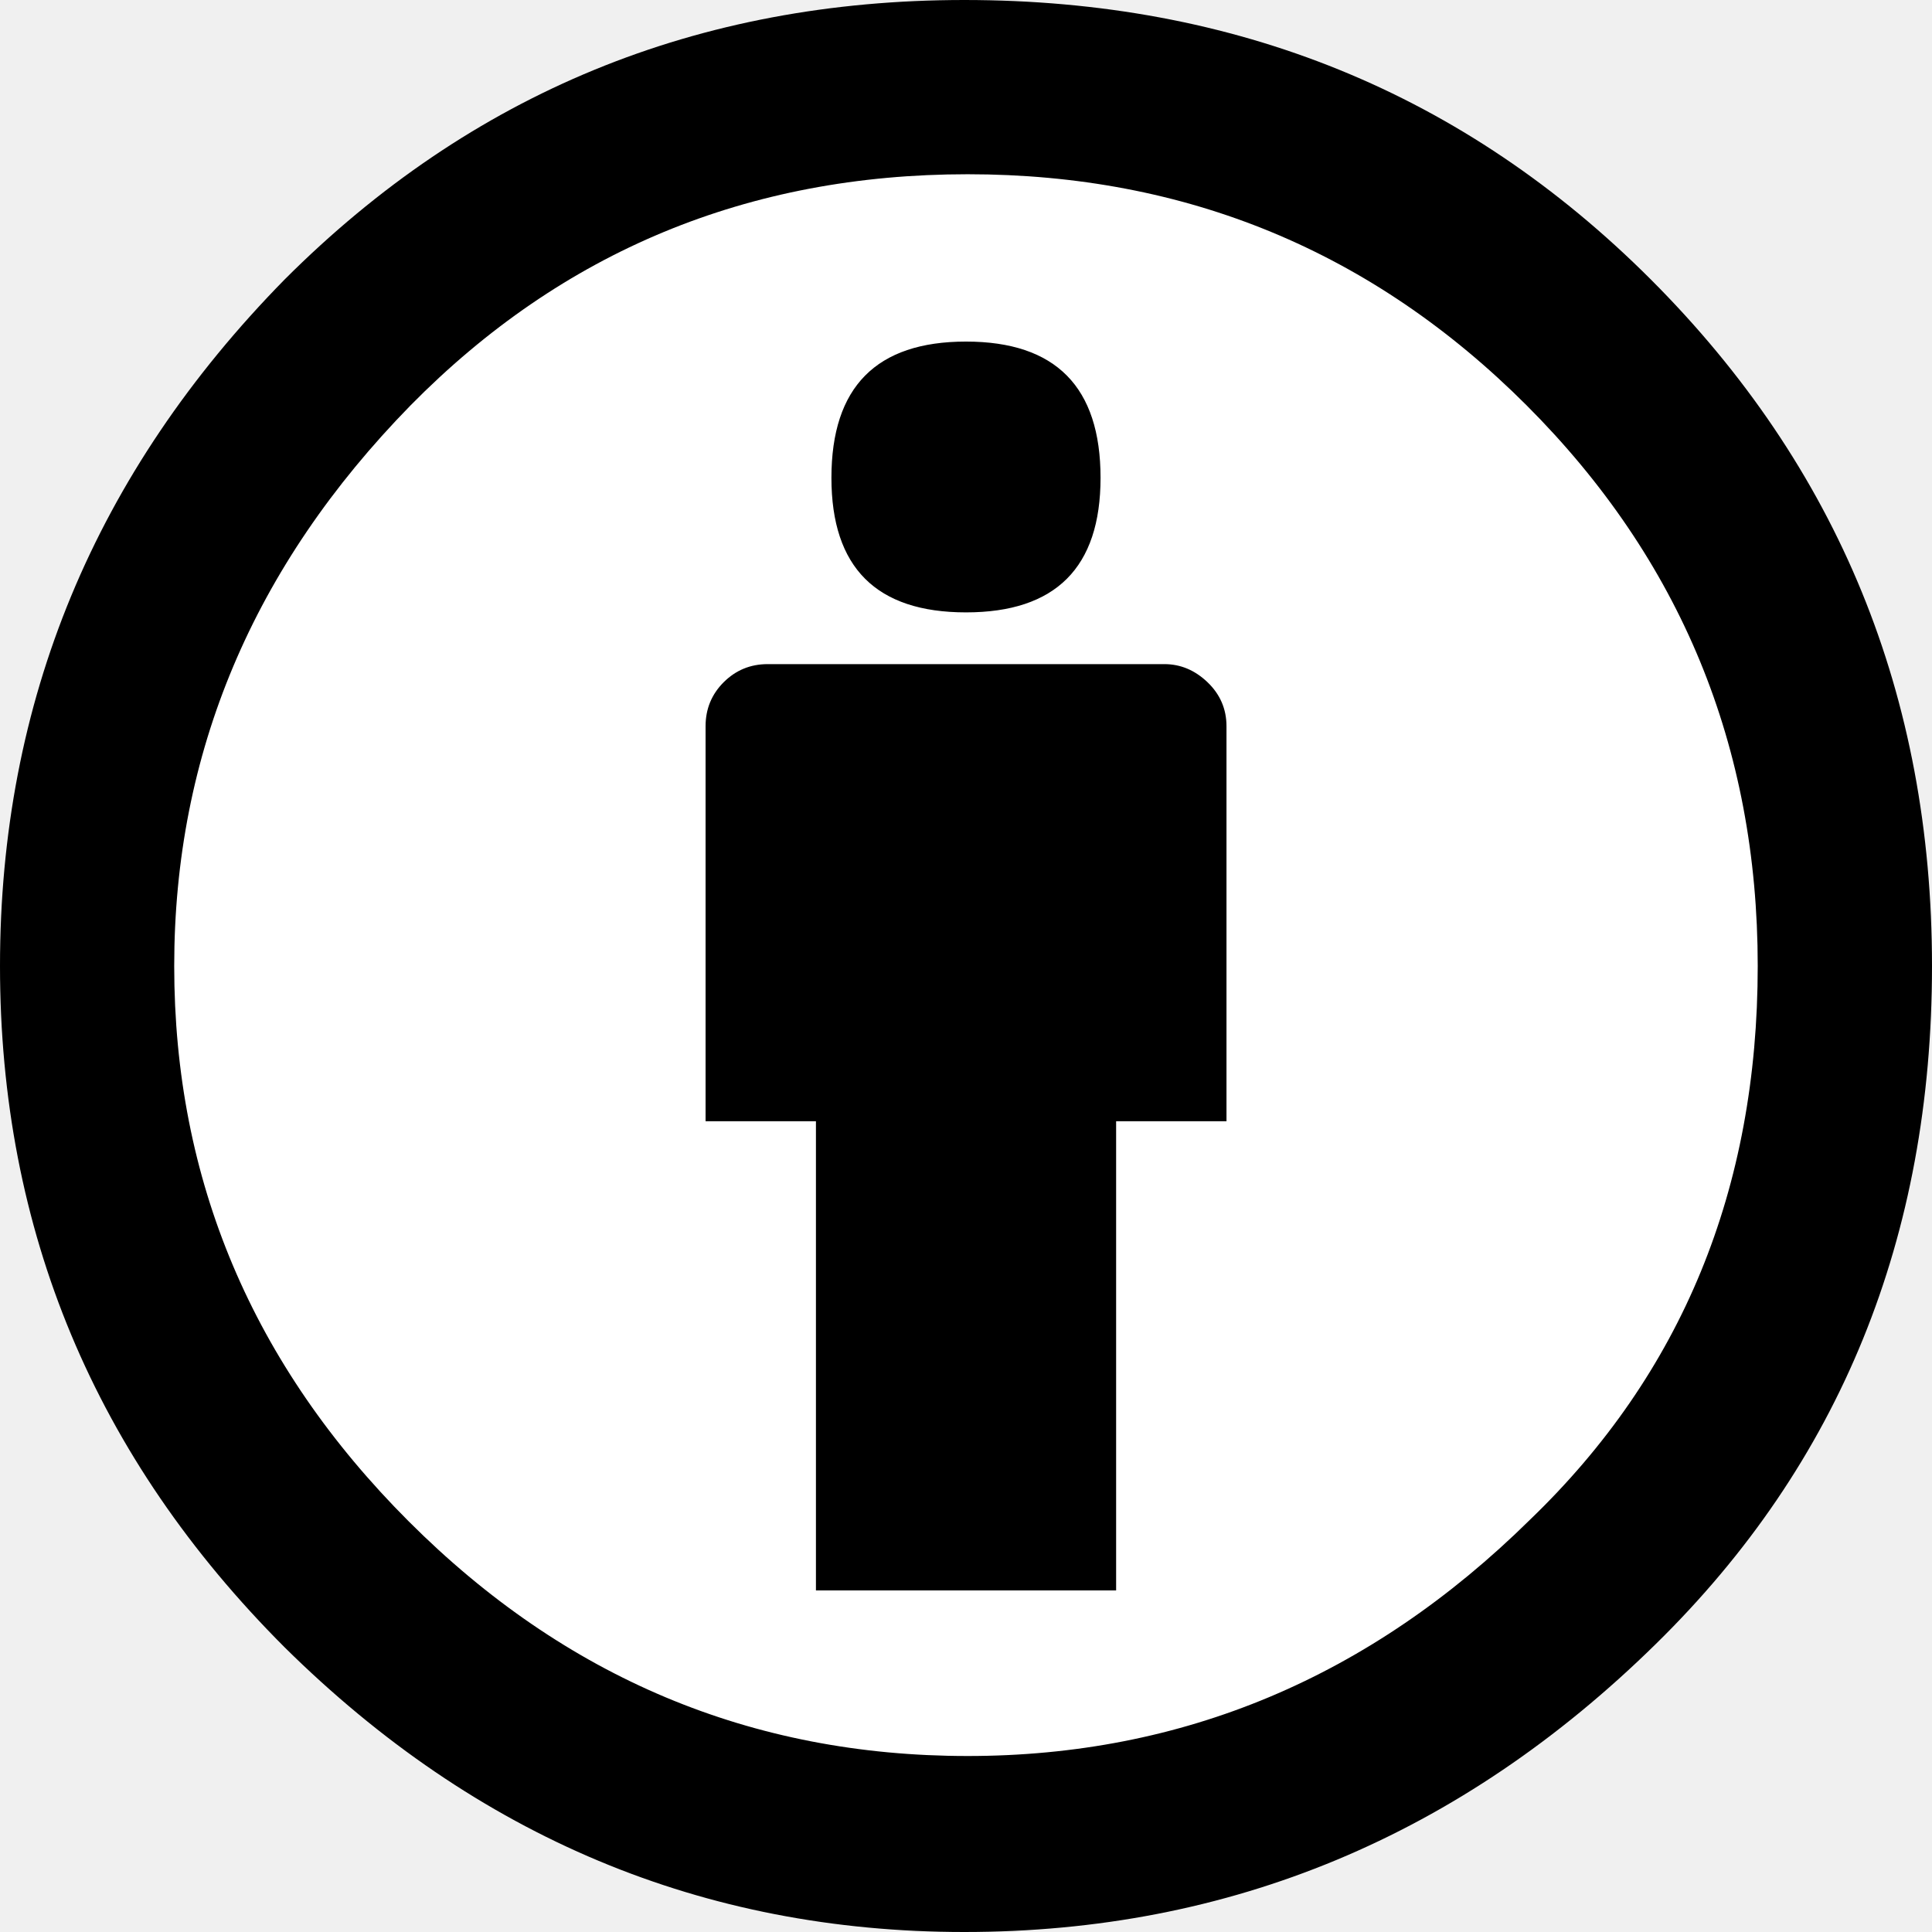
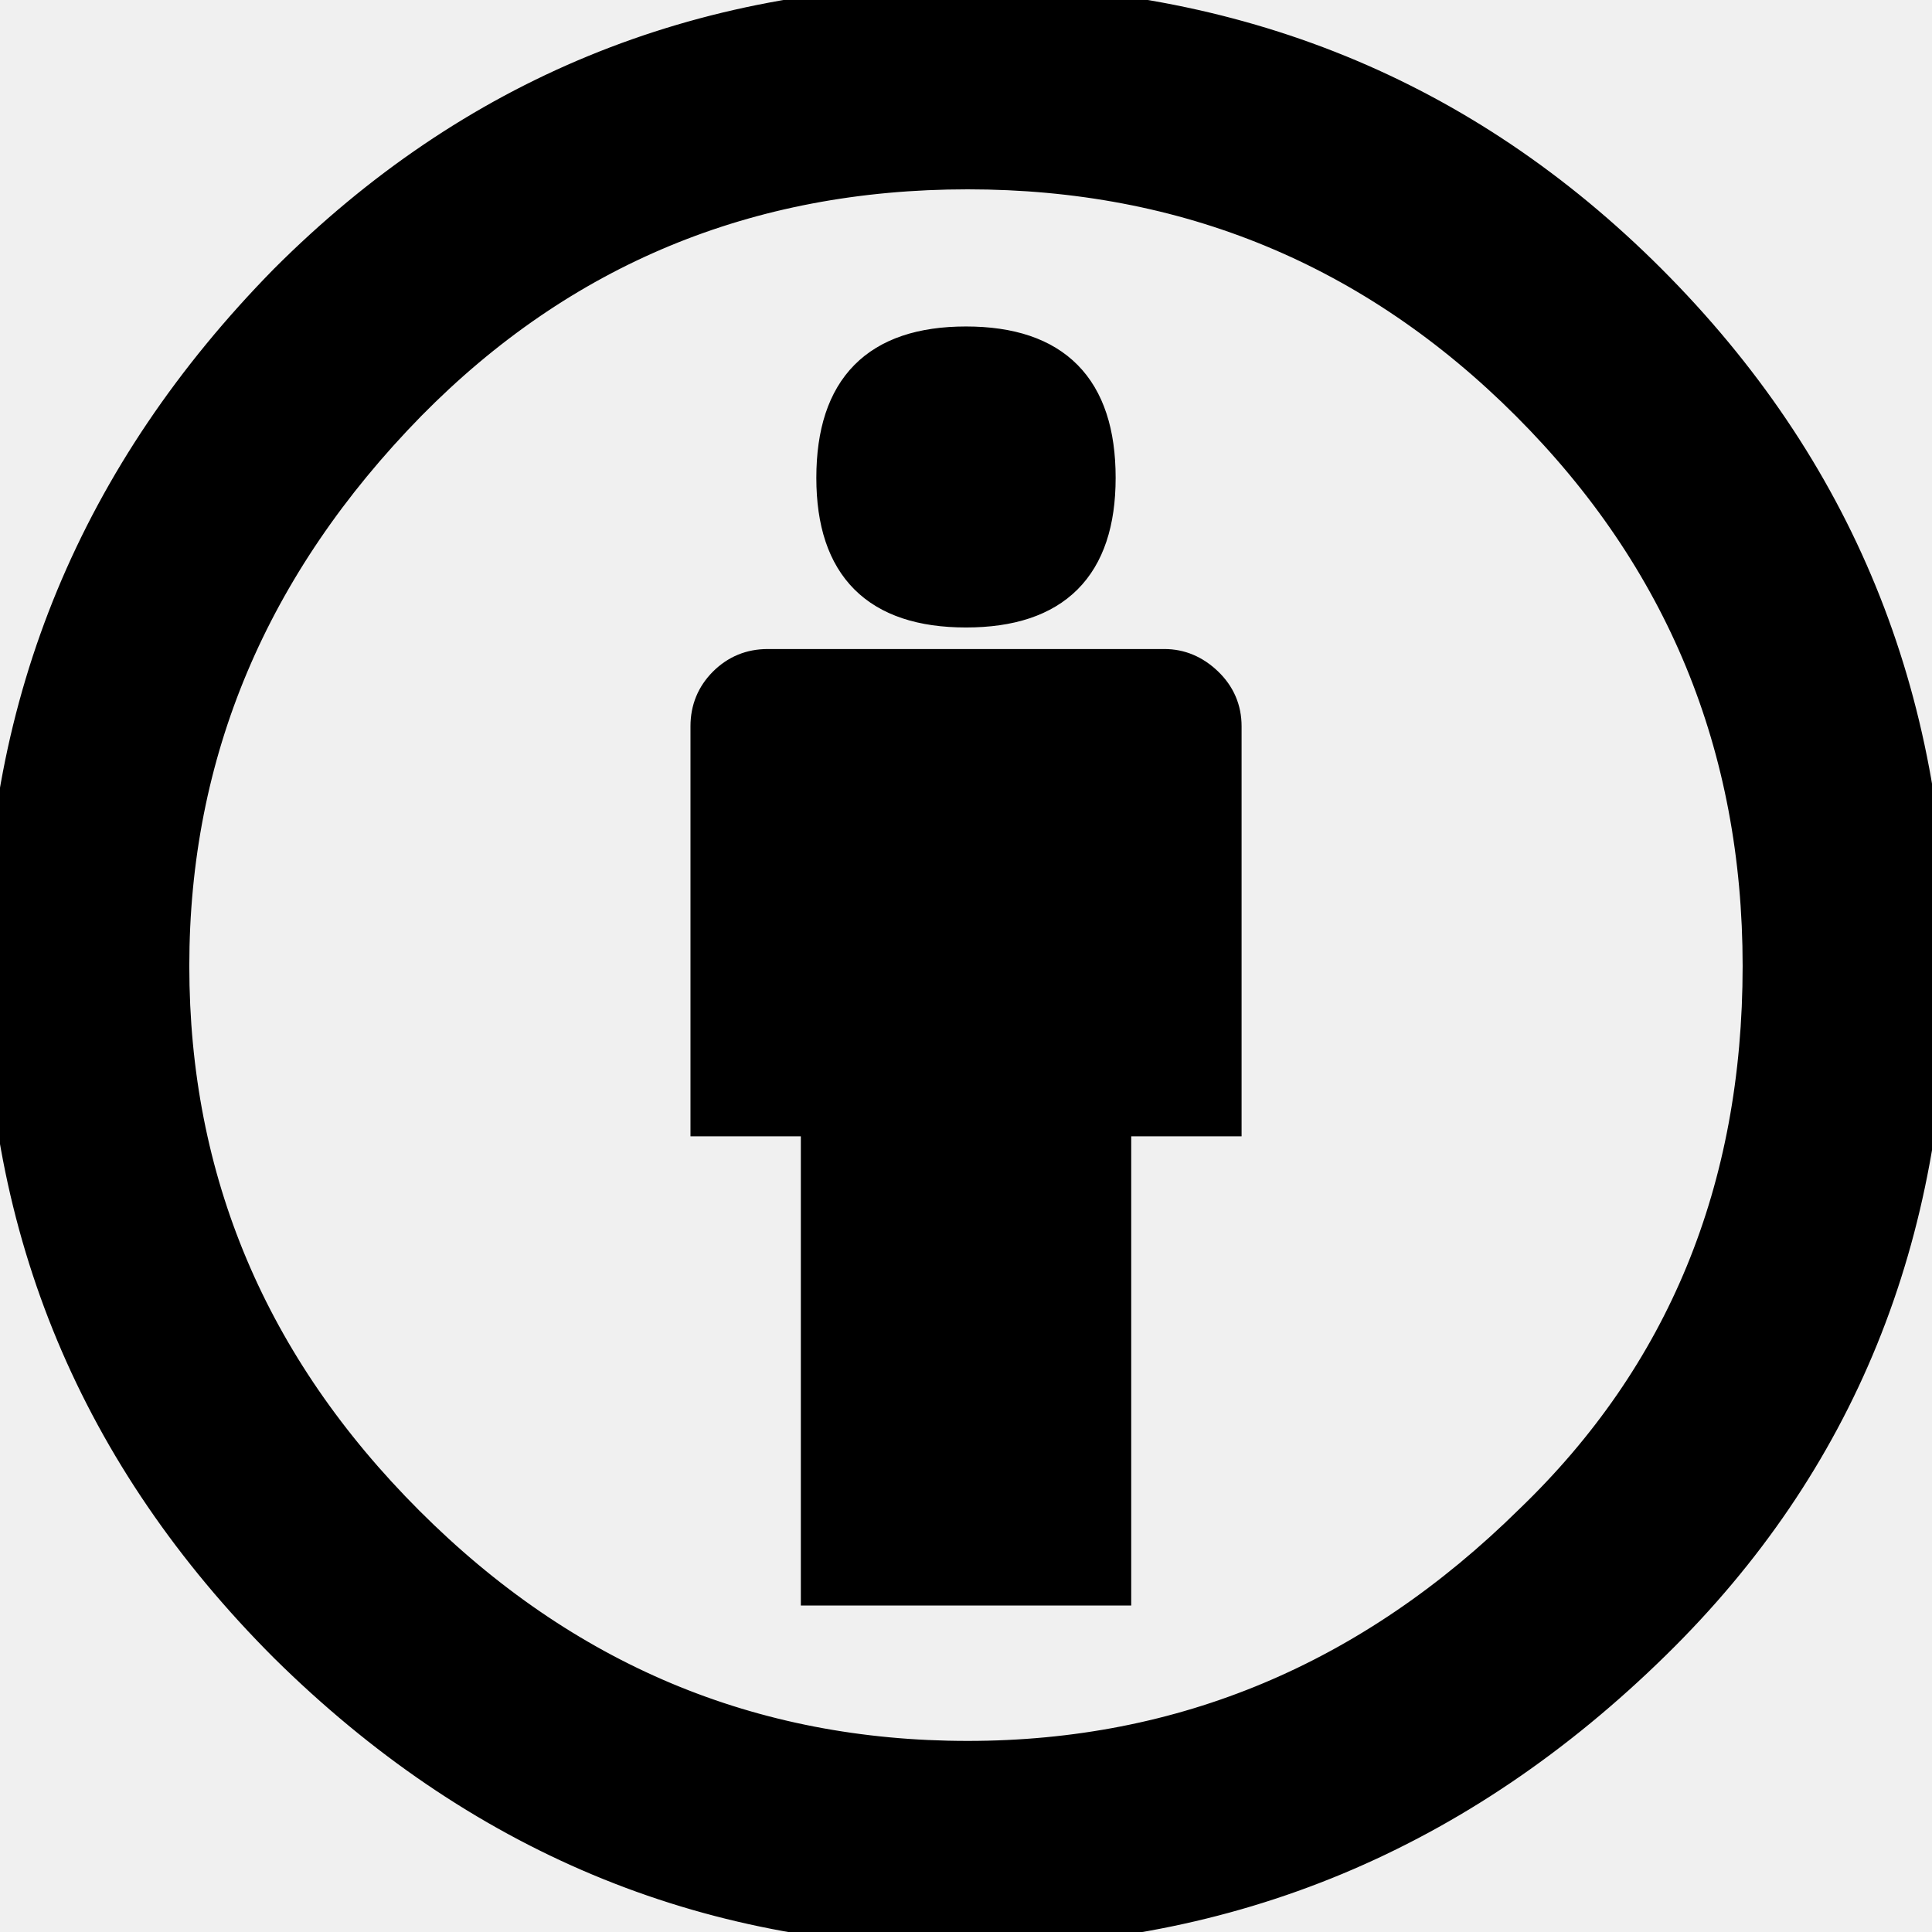
<svg xmlns="http://www.w3.org/2000/svg" version="1.0" id="Layer_1" x="0px" y="0px" width="64px" height="64px" viewBox="5.5 -3.5 64 64" enable-background="new 5.5 -3.5 64 64" xml:space="preserve">
  <g>
-     <circle fill="#FFFFFF" cx="37.637" cy="28.806" r="28.276" />
    <g>
-       <path d="M37.443-3.5c8.988,0,16.57,3.085,22.742,9.257C66.393,11.967,69.5,19.548,69.5,28.5c0,8.991-3.049,16.476-9.145,22.456    C53.879,57.319,46.242,60.5,37.443,60.5c-8.649,0-16.153-3.144-22.514-9.43C8.644,44.784,5.5,37.262,5.5,28.5    c0-8.761,3.144-16.342,9.429-22.742C21.101-0.415,28.604-3.5,37.443-3.5z M37.557,2.272c-7.276,0-13.428,2.553-18.457,7.657    c-5.22,5.334-7.829,11.525-7.829,18.572c0,7.086,2.59,13.22,7.77,18.398c5.181,5.182,11.352,7.771,18.514,7.771    c7.123,0,13.334-2.607,18.629-7.828c5.029-4.838,7.543-10.952,7.543-18.343c0-7.276-2.553-13.465-7.656-18.571    C50.967,4.824,44.795,2.272,37.557,2.272z M46.129,20.557v13.085h-3.656v15.542h-9.944V33.643h-3.656V20.557    c0-0.572,0.2-1.057,0.599-1.457c0.401-0.399,0.887-0.6,1.457-0.6h13.144c0.533,0,1.01,0.2,1.428,0.6    C45.918,19.5,46.129,19.986,46.129,20.557z M33.042,12.329c0-3.008,1.485-4.514,4.458-4.514s4.457,1.504,4.457,4.514    c0,2.971-1.486,4.457-4.457,4.457S33.042,15.3,33.042,12.329z" />
+       <path stroke="black" fill="black" d="M37.443-3.5c8.988,0,16.57,3.085,22.742,9.257C66.393,11.967,69.5,19.548,69.5,28.5c0,8.991-3.049,16.476-9.145,22.456    C53.879,57.319,46.242,60.5,37.443,60.5c-8.649,0-16.153-3.144-22.514-9.43C8.644,44.784,5.5,37.262,5.5,28.5    c0-8.761,3.144-16.342,9.429-22.742C21.101-0.415,28.604-3.5,37.443-3.5z M37.557,2.272c-7.276,0-13.428,2.553-18.457,7.657    c-5.22,5.334-7.829,11.525-7.829,18.572c0,7.086,2.59,13.22,7.77,18.398c5.181,5.182,11.352,7.771,18.514,7.771    c7.123,0,13.334-2.607,18.629-7.828c5.029-4.838,7.543-10.952,7.543-18.343c0-7.276-2.553-13.465-7.656-18.571    C50.967,4.824,44.795,2.272,37.557,2.272z M46.129,20.557v13.085h-3.656v15.542h-9.944V33.643h-3.656V20.557    c0-0.572,0.2-1.057,0.599-1.457c0.401-0.399,0.887-0.6,1.457-0.6h13.144c0.533,0,1.01,0.2,1.428,0.6    C45.918,19.5,46.129,19.986,46.129,20.557z M33.042,12.329c0-3.008,1.485-4.514,4.458-4.514s4.457,1.504,4.457,4.514    c0,2.971-1.486,4.457-4.457,4.457S33.042,15.3,33.042,12.329z" />
    </g>
  </g>
</svg>
